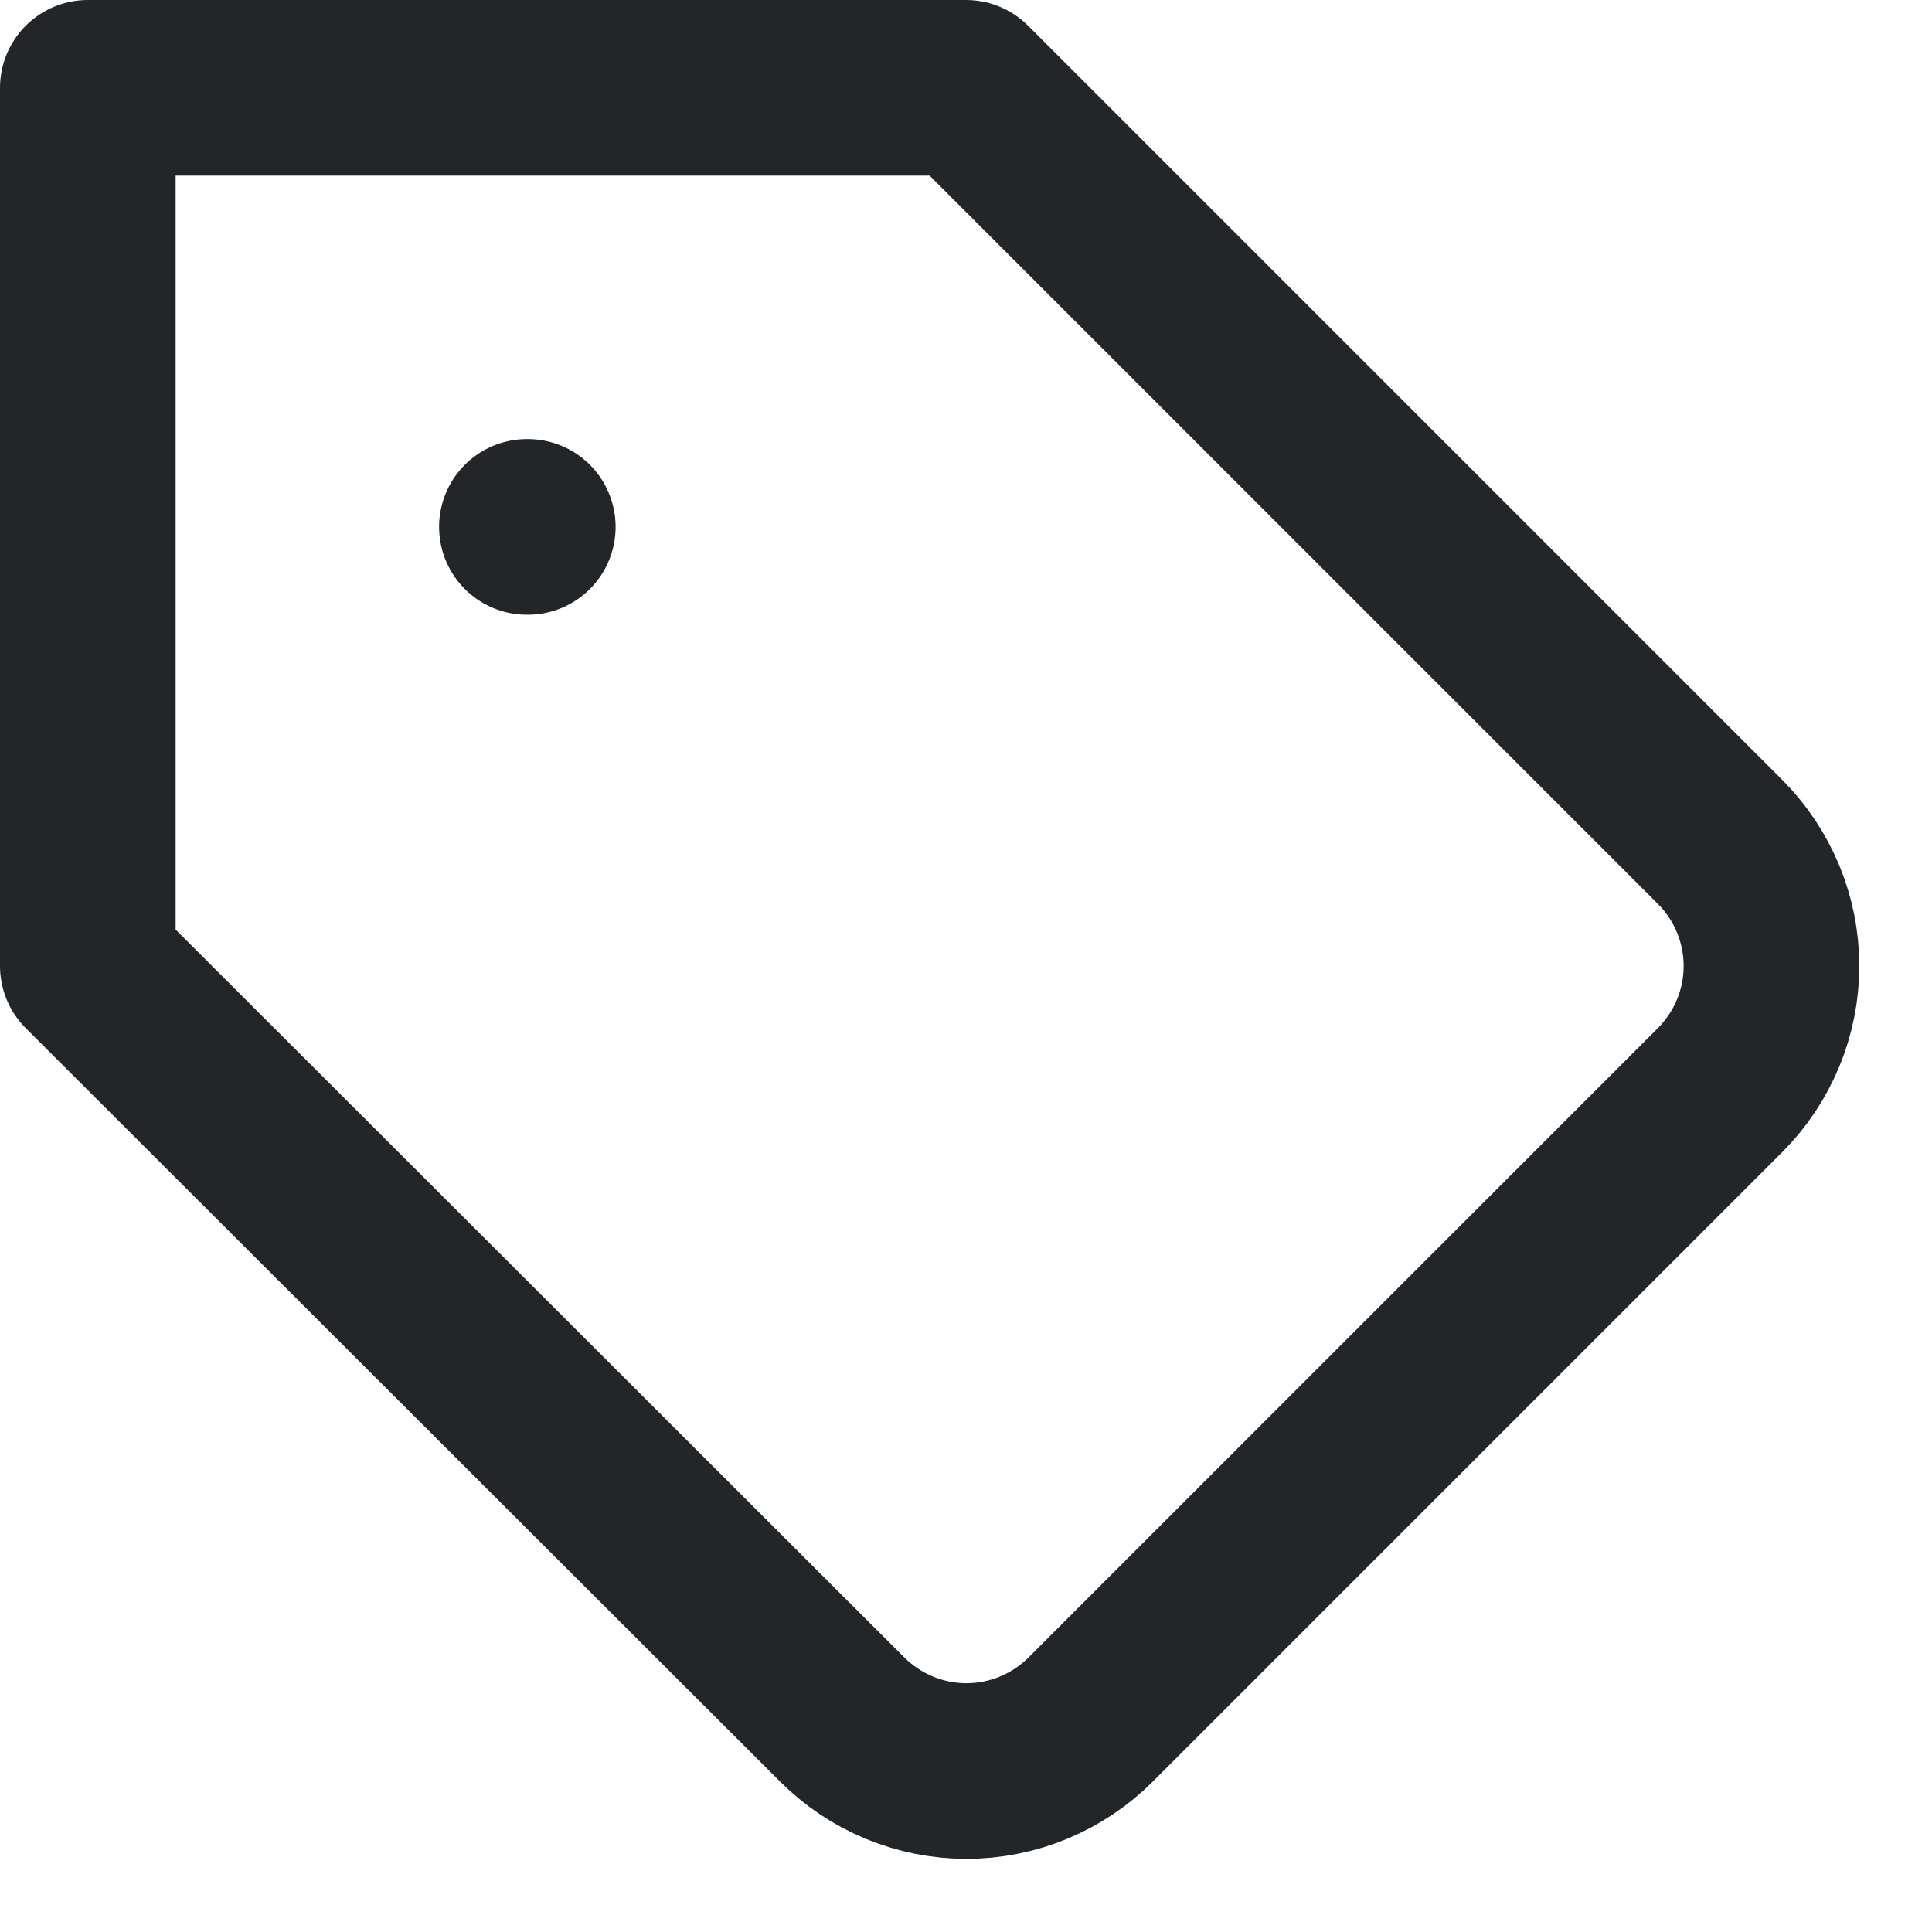
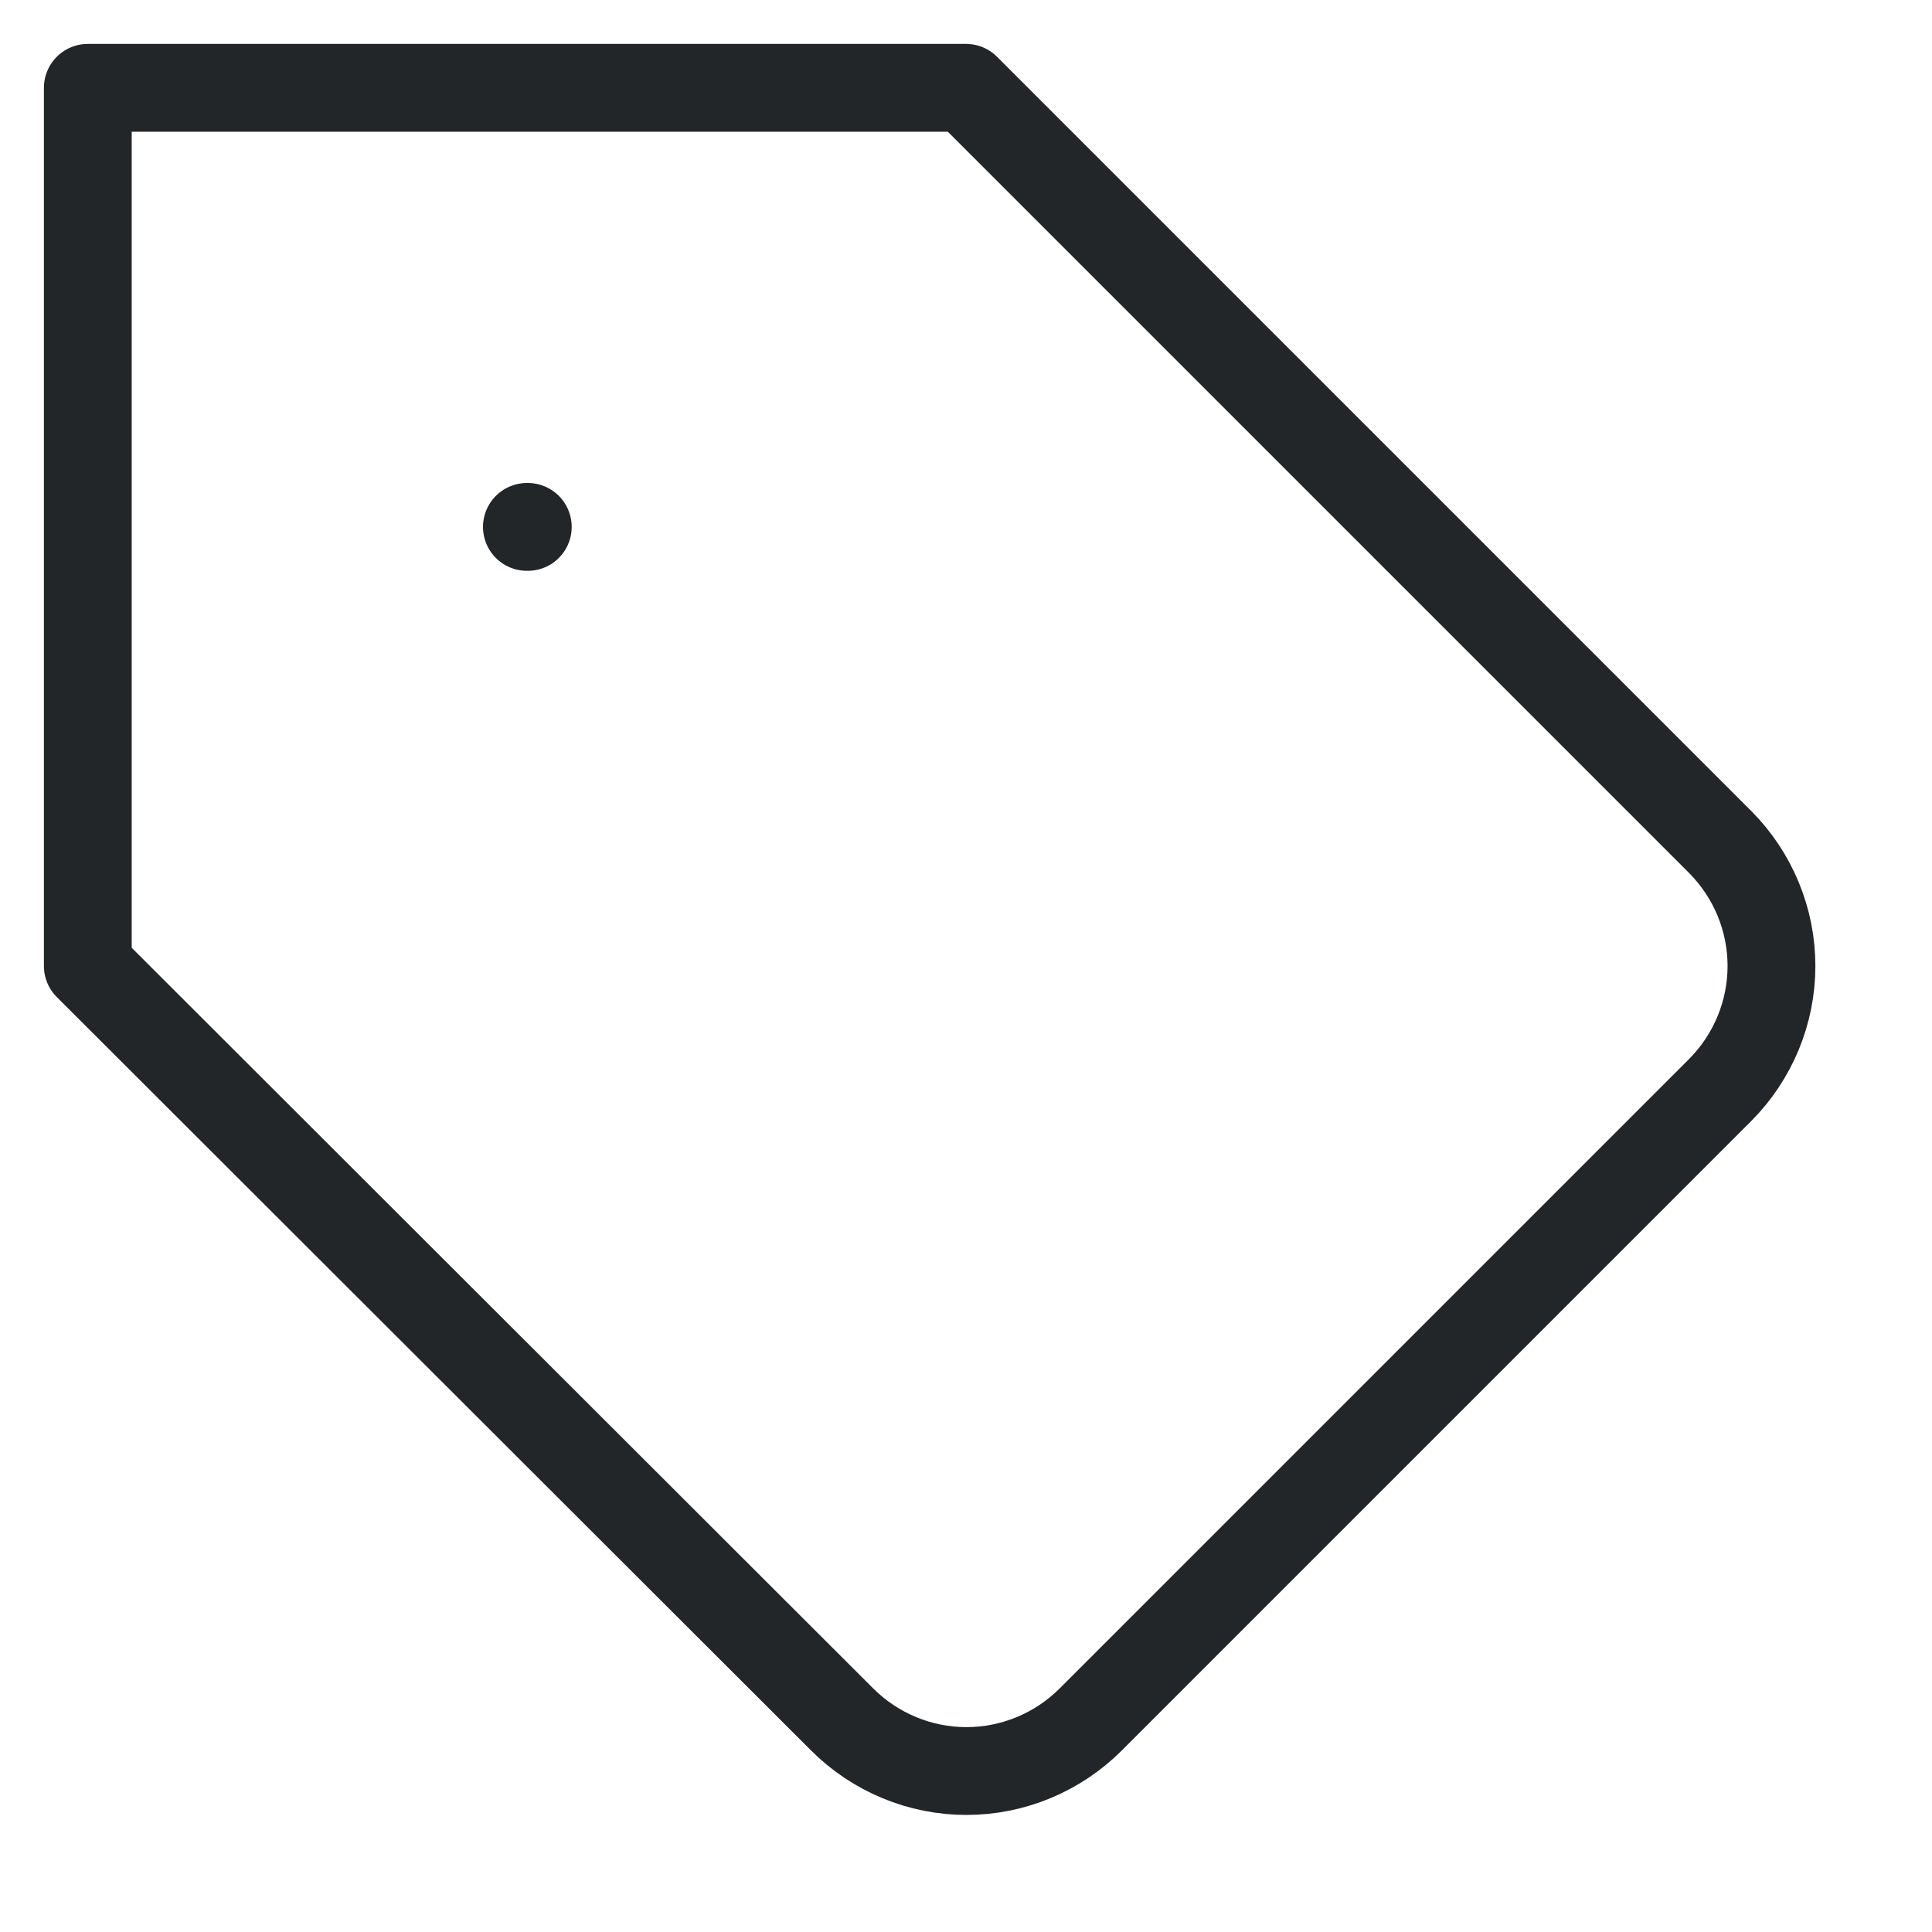
<svg xmlns="http://www.w3.org/2000/svg" width="22" height="22" viewBox="0 0 22 22" fill="none">
-   <path d="M6 6H6.01M19.59 12.41L12.42 19.58C12.234 19.766 12.014 19.913 11.771 20.014C11.528 20.115 11.268 20.167 11.005 20.167C10.742 20.167 10.482 20.115 10.239 20.014C9.996 19.913 9.776 19.766 9.59 19.58L1 11V1H11L19.59 9.59C19.962 9.965 20.172 10.472 20.172 11C20.172 11.528 19.962 12.035 19.59 12.41Z" stroke="#232629" stroke-width="2" stroke-linecap="round" stroke-linejoin="round" />
+   <path d="M6 6H6.01M19.59 12.41L12.42 19.58C12.234 19.766 12.014 19.913 11.771 20.014C11.528 20.115 11.268 20.167 11.005 20.167C10.742 20.167 10.482 20.115 10.239 20.014C9.996 19.913 9.776 19.766 9.59 19.58L1 11V1H11L19.59 9.59C19.962 9.965 20.172 10.472 20.172 11C20.172 11.528 19.962 12.035 19.59 12.41Z" stroke="#232629" stroke-linecap="round" stroke-linejoin="round" />
</svg>
